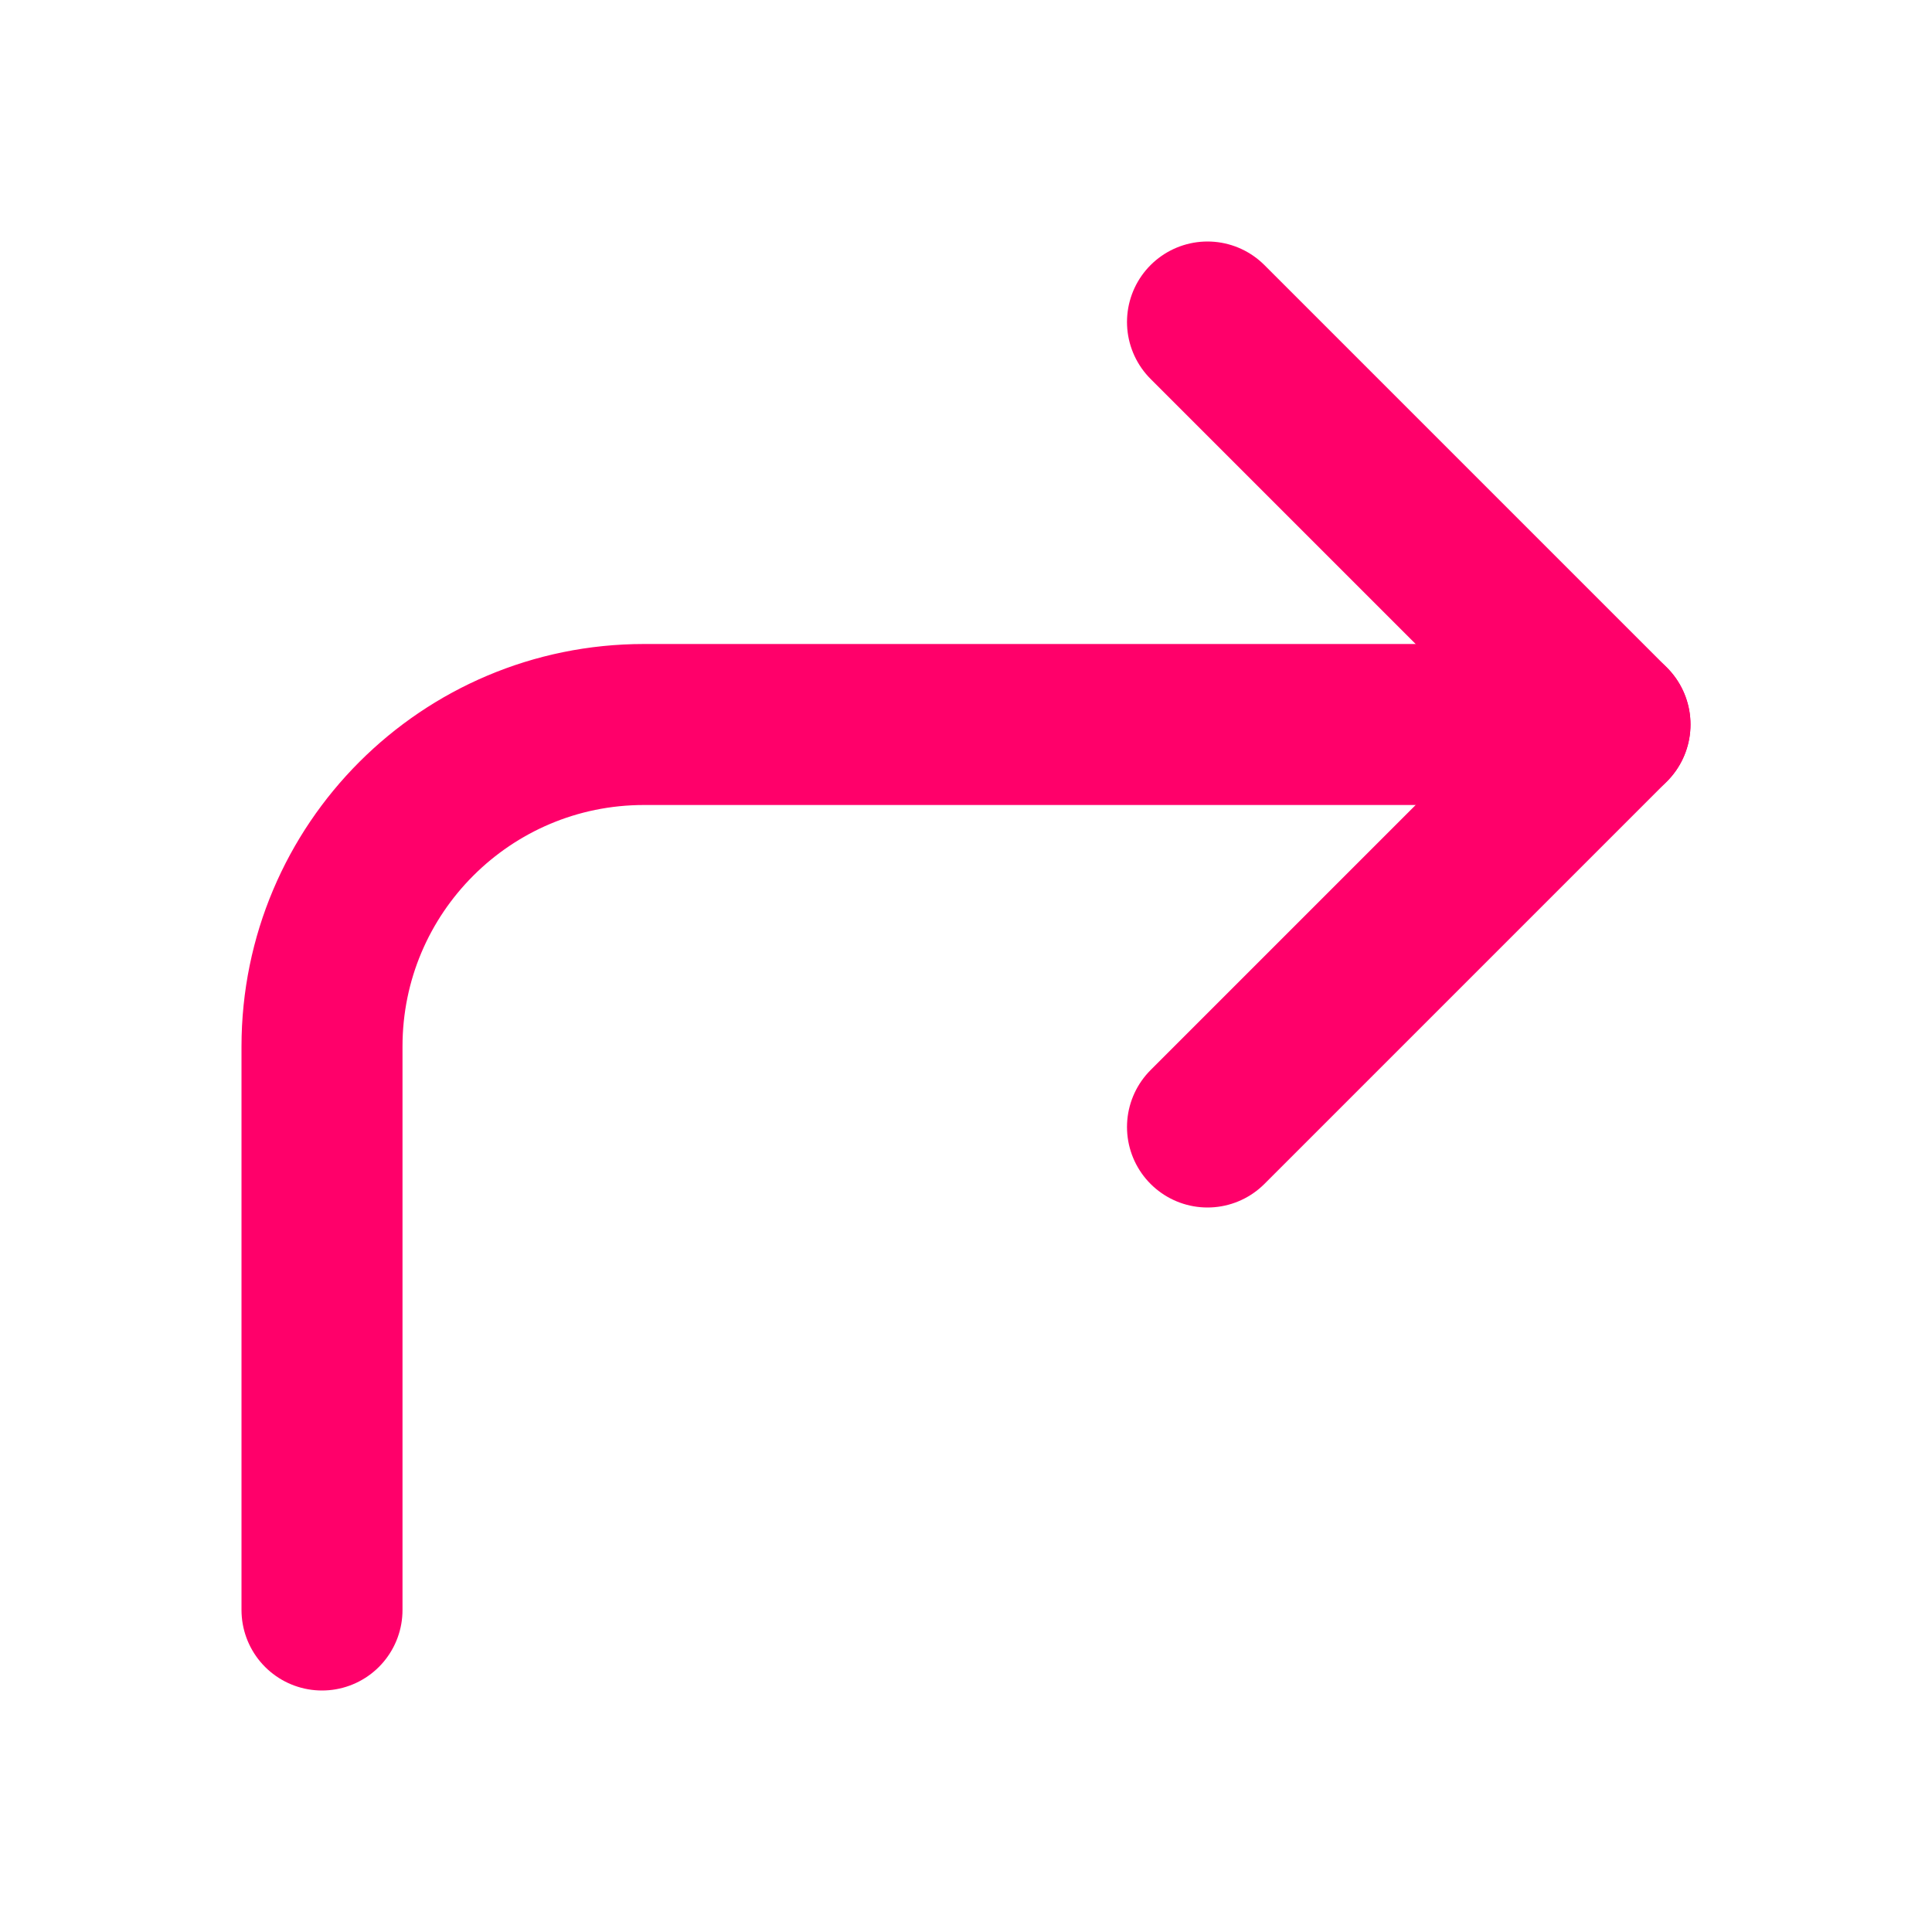
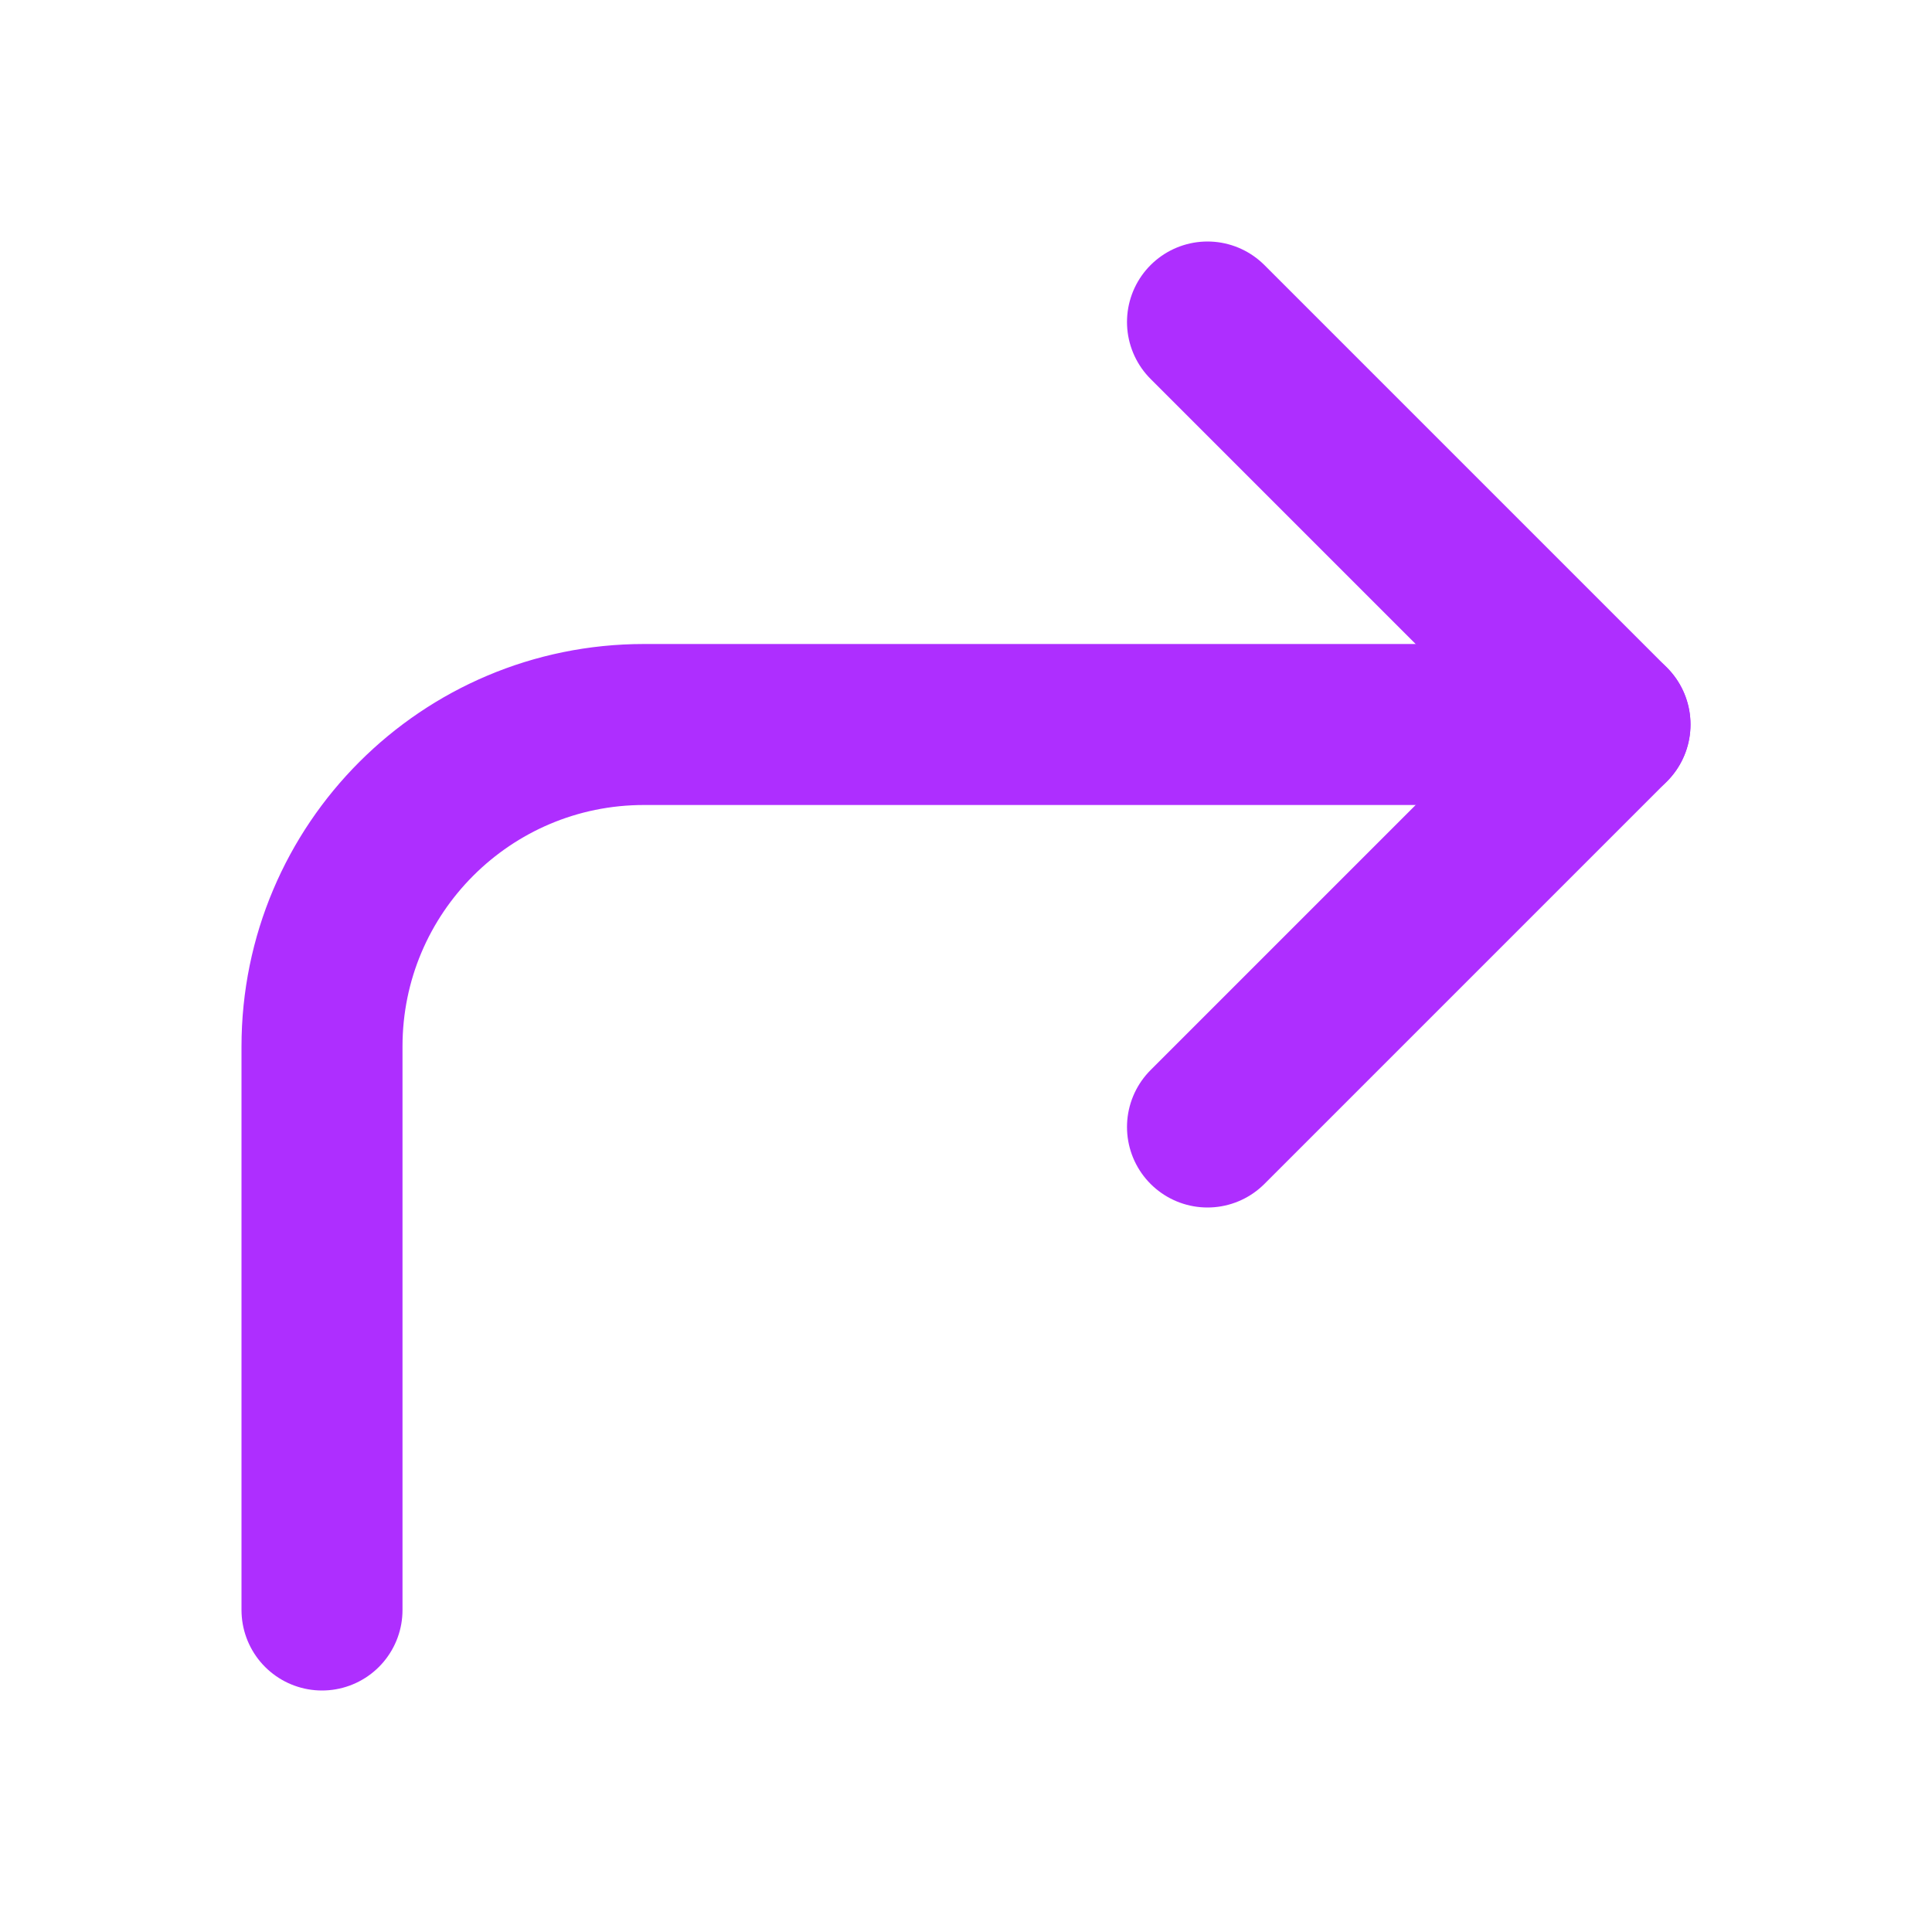
- <svg xmlns="http://www.w3.org/2000/svg" width="24" height="24" viewBox="0 0 24 24" fill="none" stroke="#ff006a" stroke-width="2" stroke-linecap="round" stroke-linejoin="round" class="feather feather-corner-up-right">
+ <svg xmlns="http://www.w3.org/2000/svg" width="24" height="24" viewBox="0 0 24 24" fill="none" stroke="#AE2EFF" stroke-width="2" stroke-linecap="round" stroke-linejoin="round" class="feather feather-corner-up-right">
  <polyline points="15 14 20 9 15 4" />
  <path d="M4 20v-7a4 4 0 0 1 4-4h12" />
</svg>
